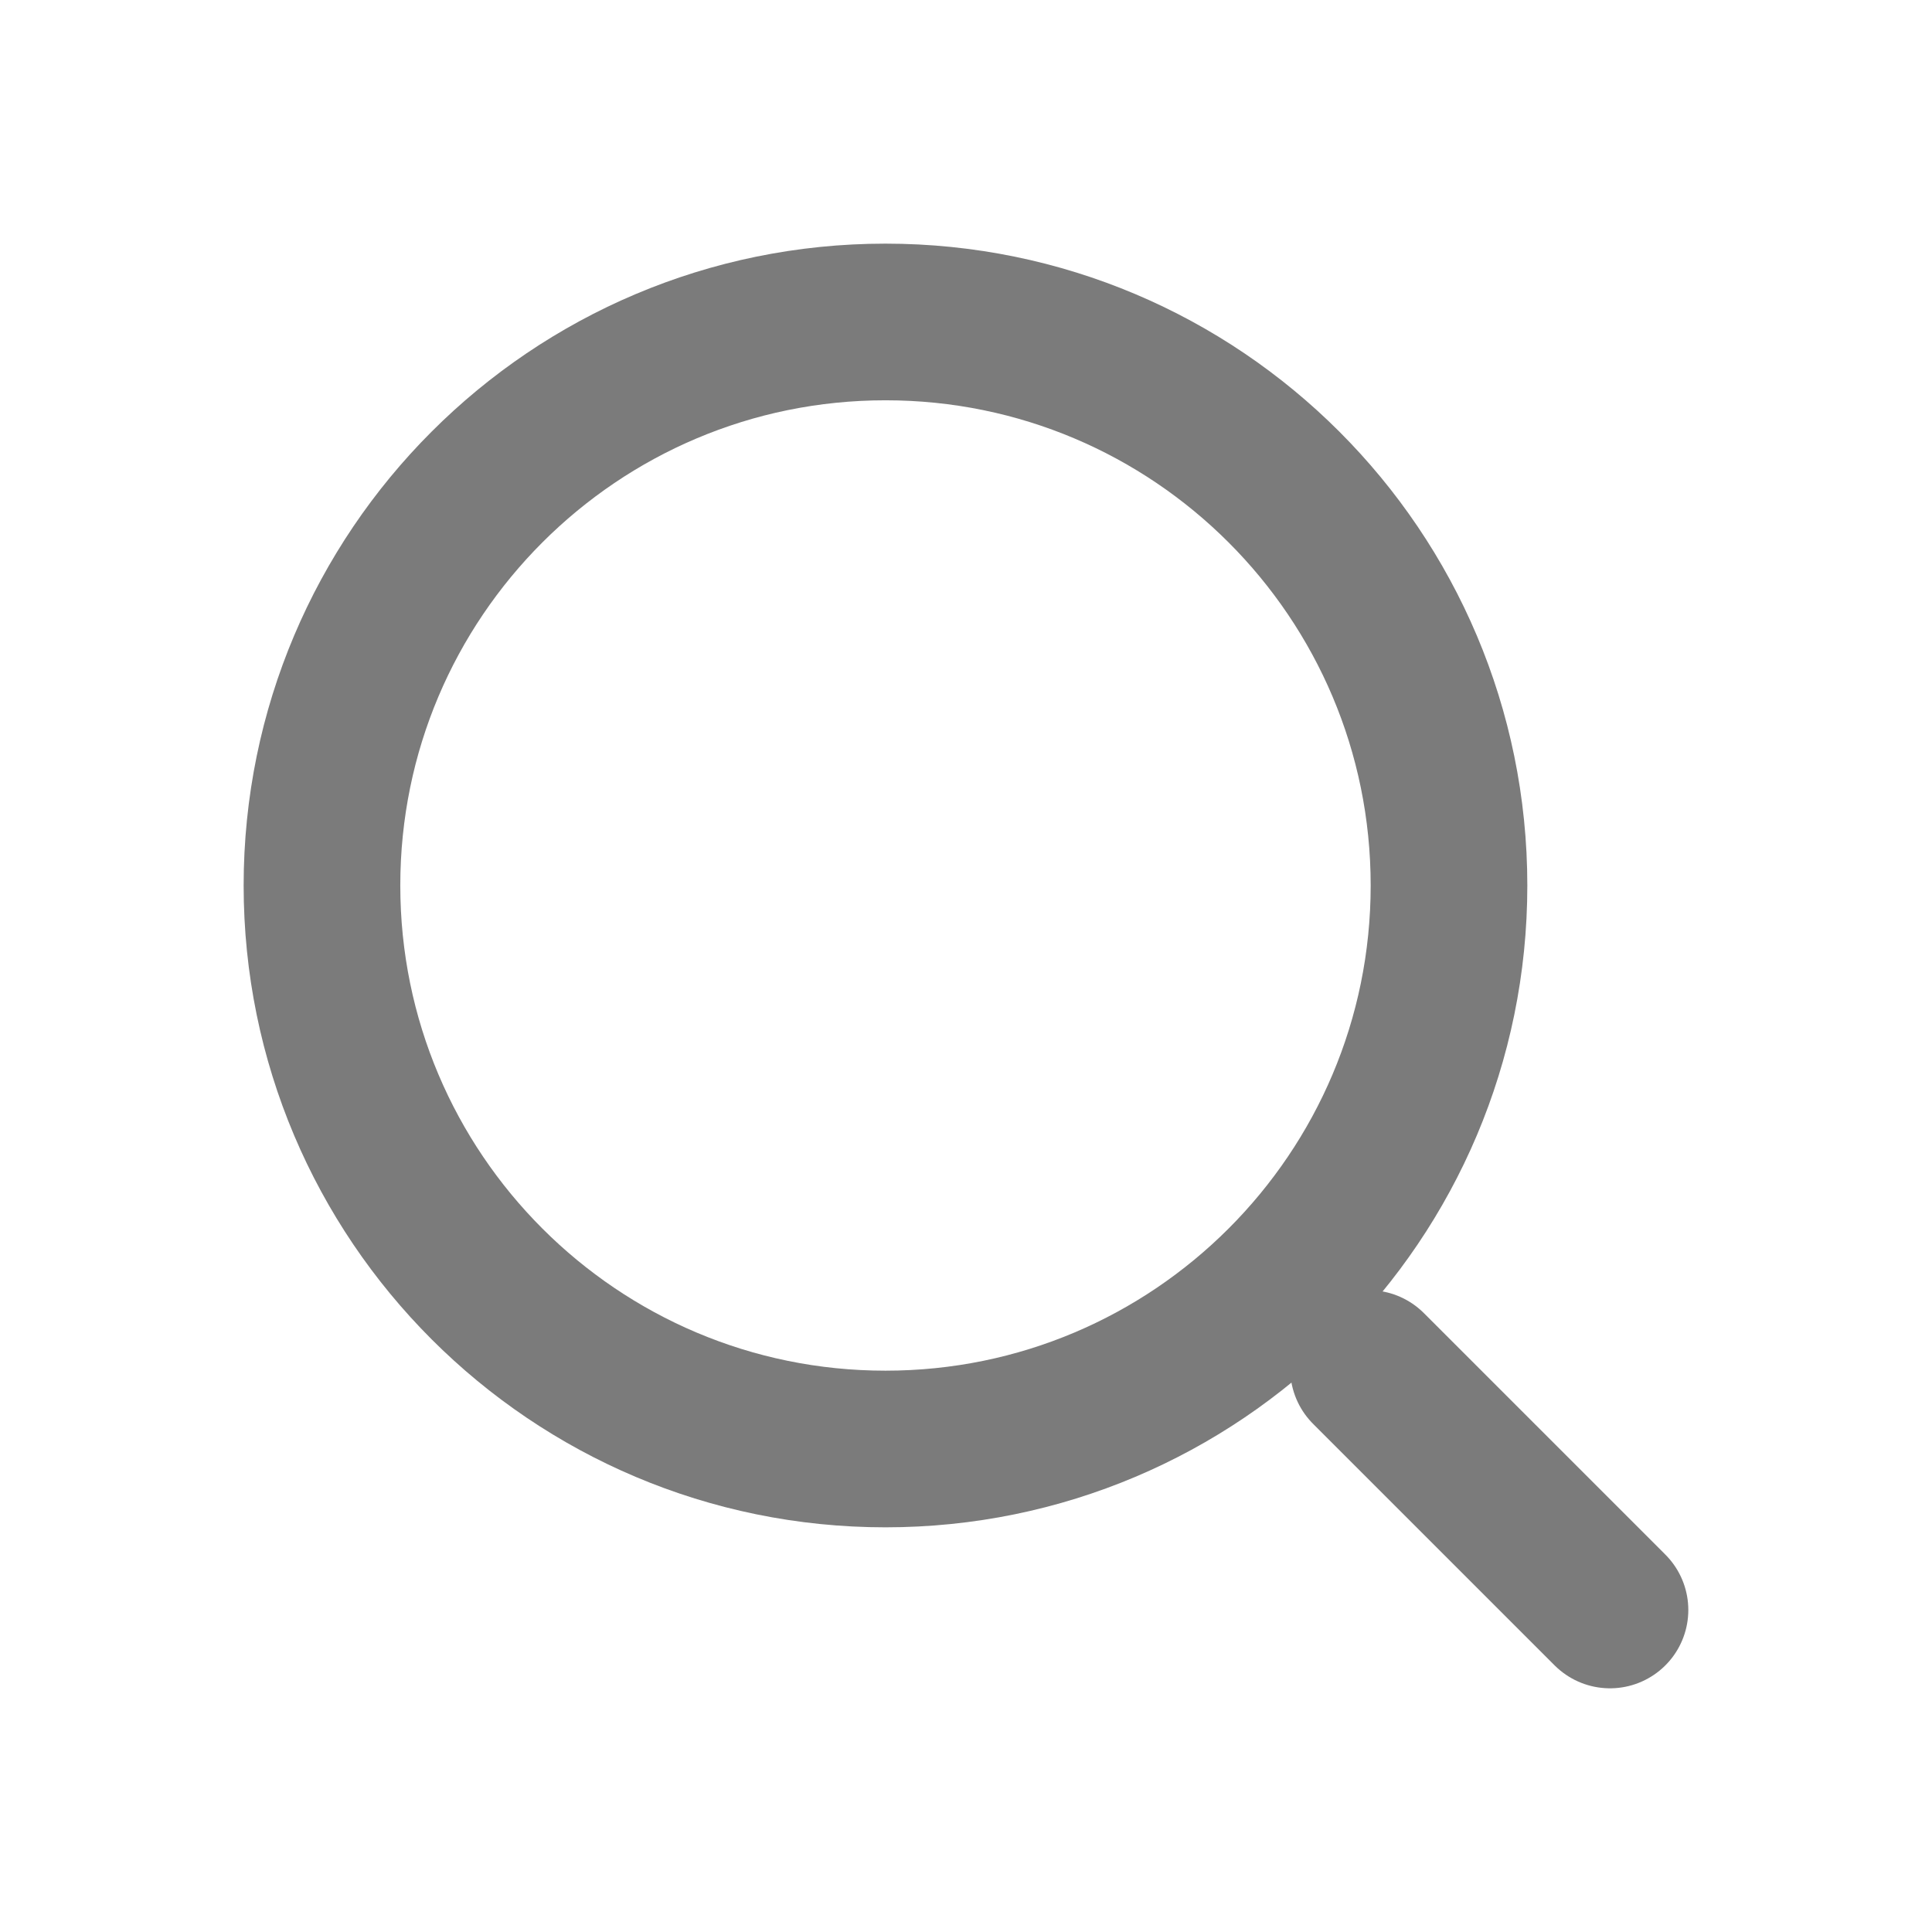
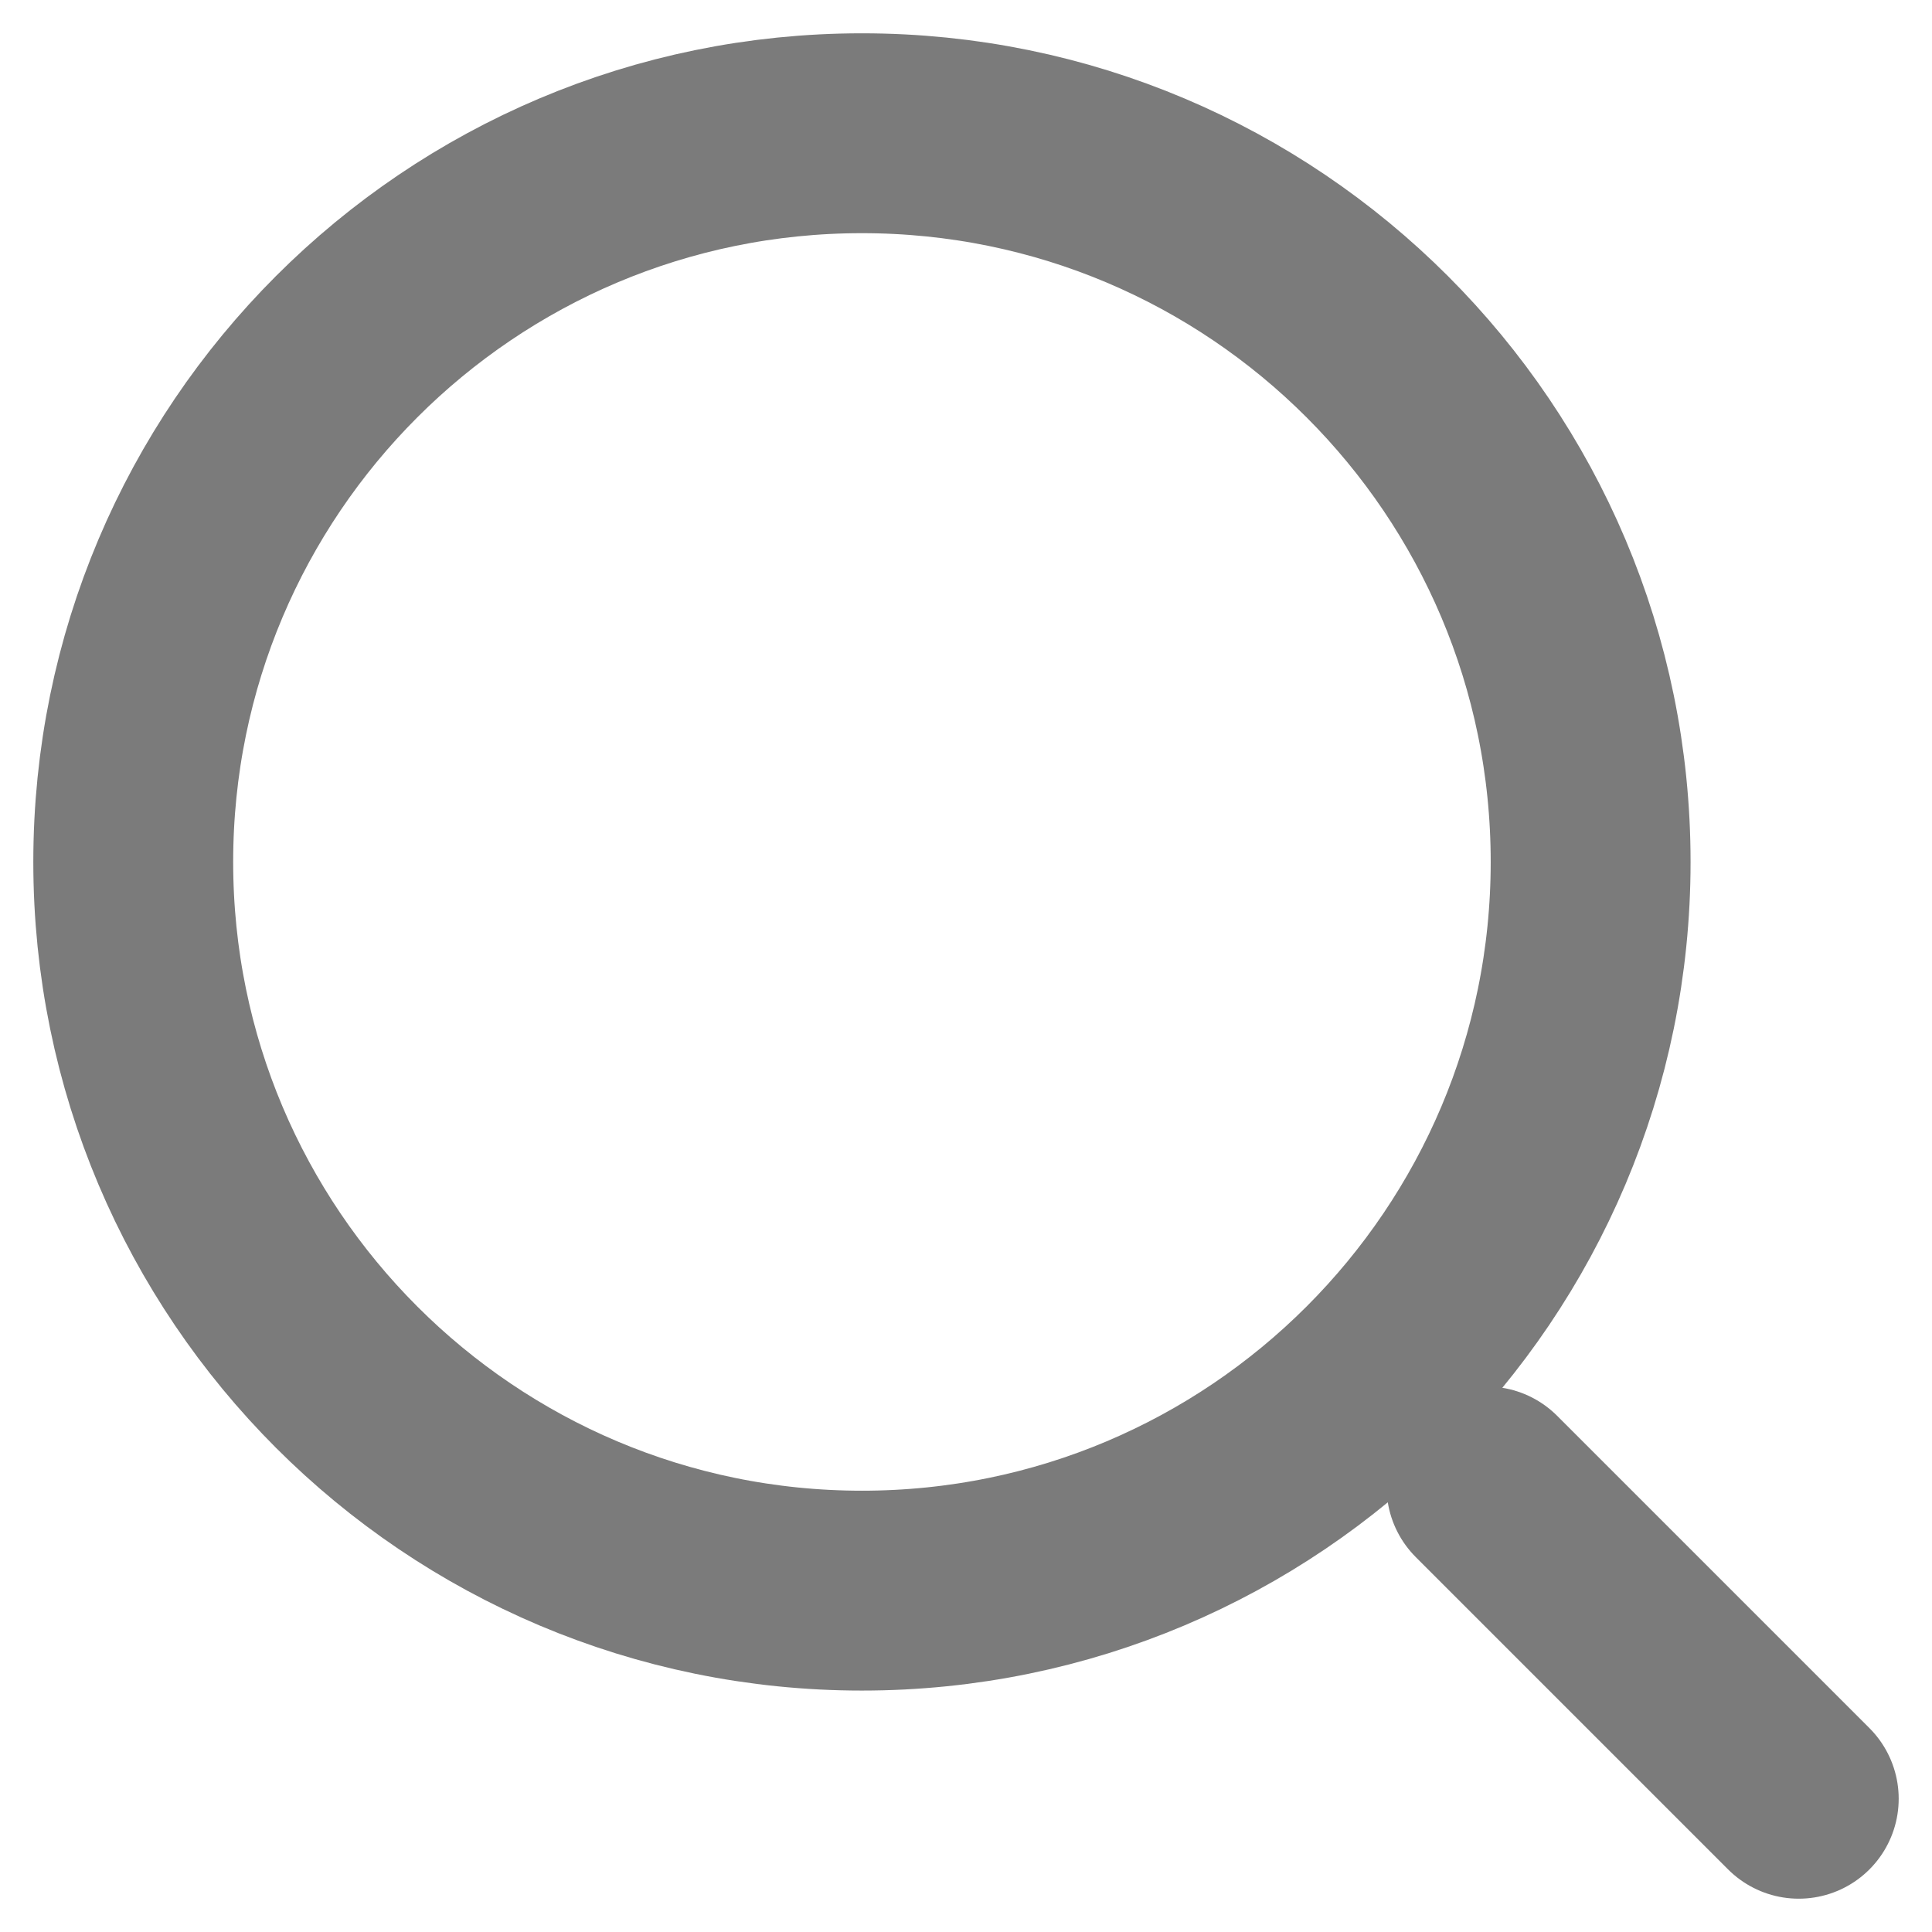
- <svg xmlns="http://www.w3.org/2000/svg" width="37" height="37" viewBox="0 0 37 37" fill="none">
-   <circle cx="16.958" cy="16.958" r="10.792" stroke="#7B7B7B" stroke-width="3" />
-   <path d="M30.833 30.833L26.208 26.208" stroke="#7B7B7B" stroke-width="3" stroke-linecap="round" />
+ <svg xmlns="http://www.w3.org/2000/svg" width="29" height="29" viewBox="0 0 29 29" fill="none">
+   <circle cx="12.938" cy="12.938" r="10.938" stroke="#7B7B7B" stroke-width="3" />
+   <path d="M27 27L22.312 22.312" stroke="#7B7B7B" stroke-width="3" stroke-linecap="round" />
</svg>
